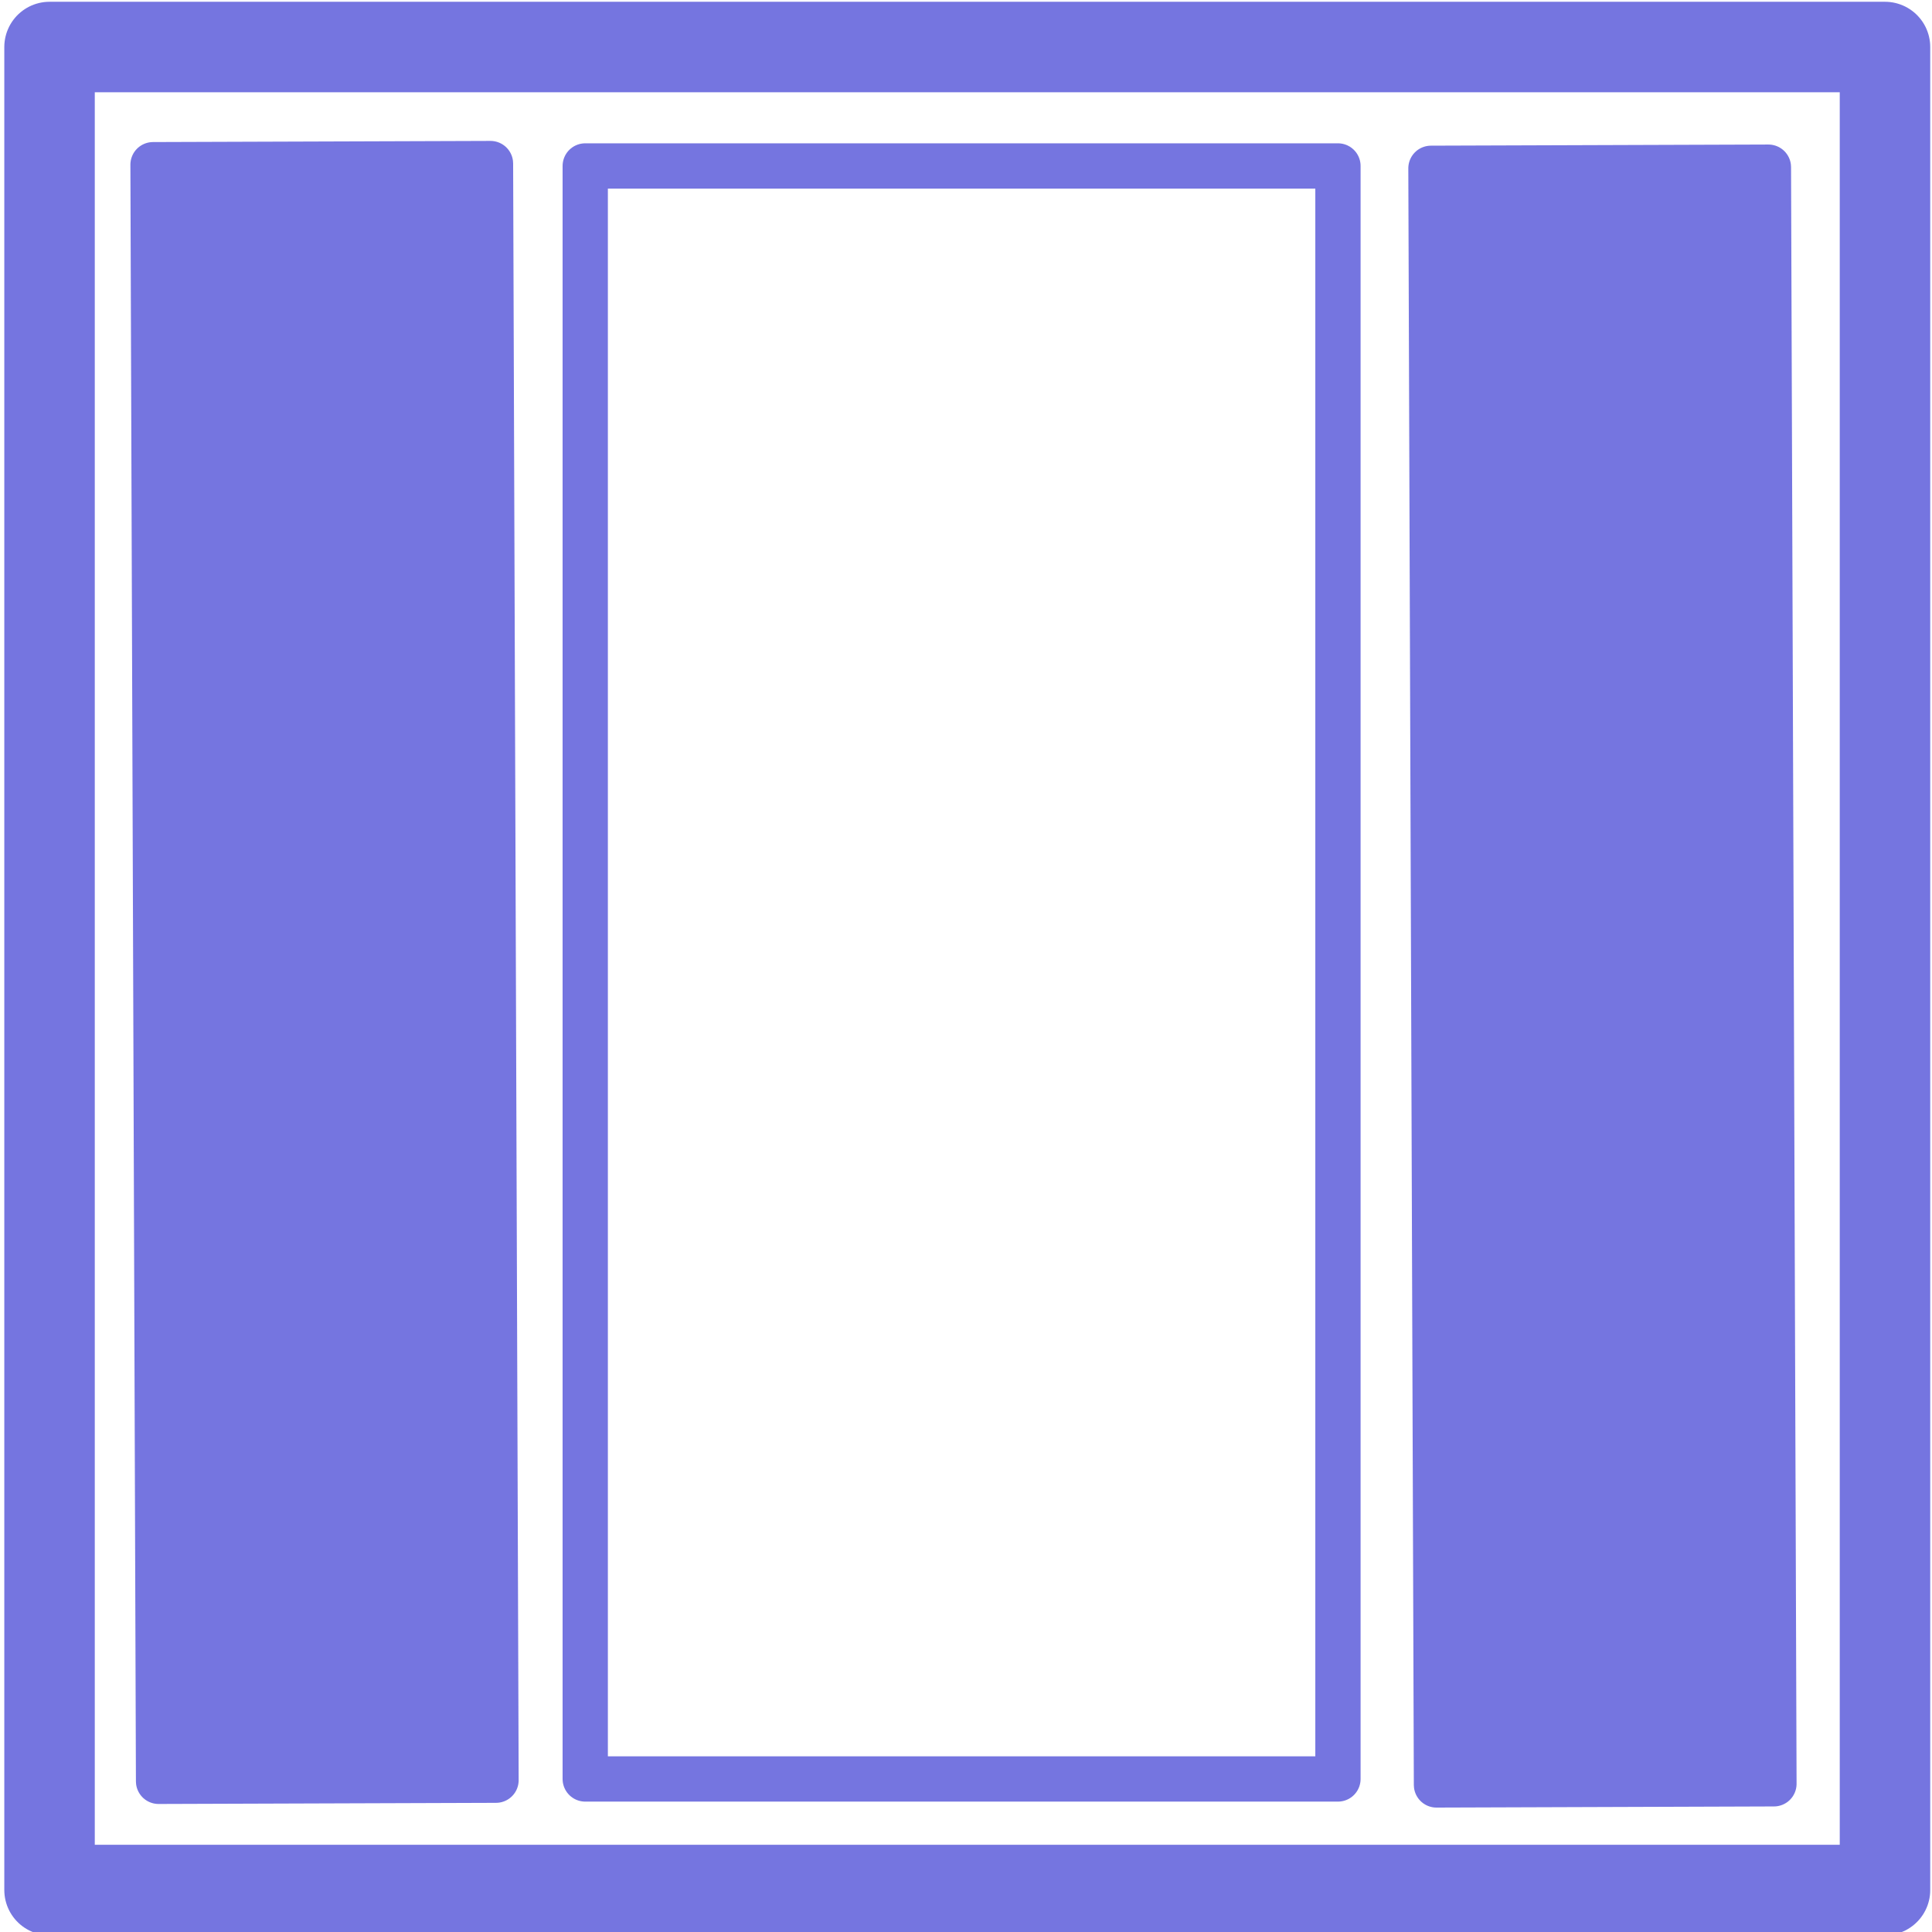
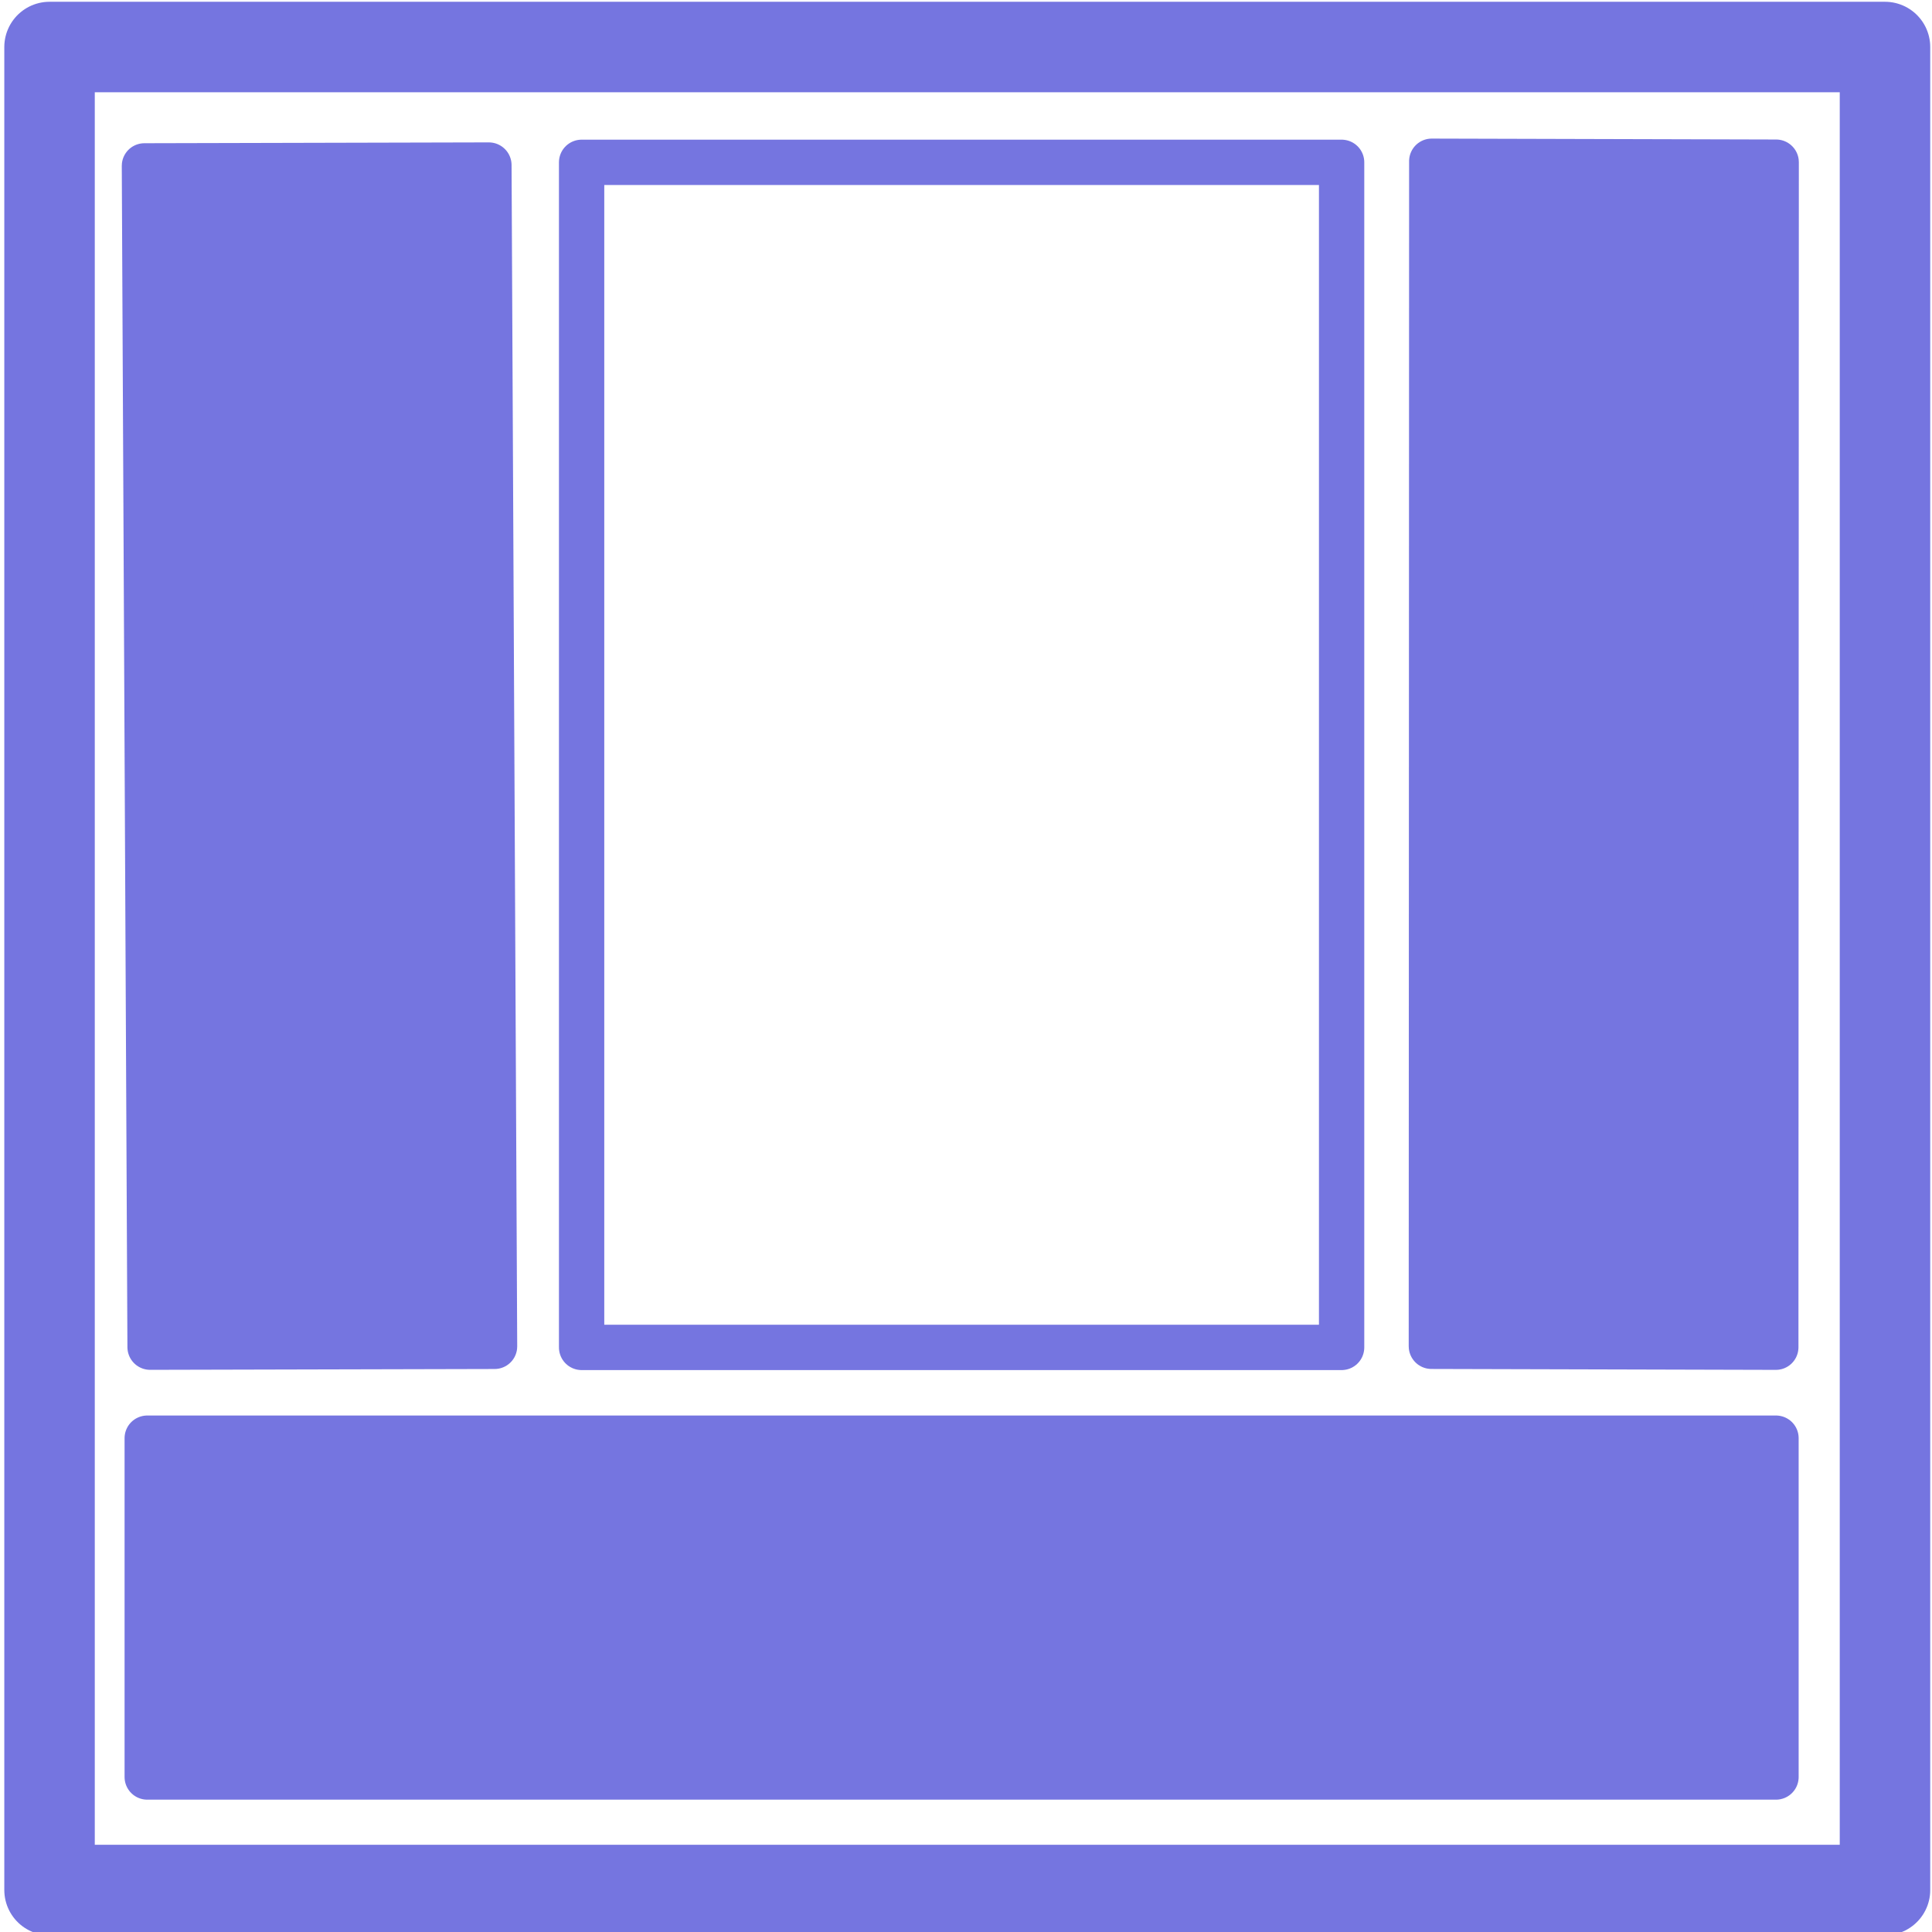
<svg xmlns="http://www.w3.org/2000/svg" width="48" height="48" viewBox="0 0 48 48" id="svg2" version="1.1">
  <defs id="defs4" />
  <g id="layer1" transform="translate(0,-1004.362)">
    <rect style="opacity:1;fill:none;fill-opacity:1;stroke:#7575E0;stroke-width:2.248;stroke-linecap:round;stroke-linejoin:round;stroke-miterlimit:4;stroke-dasharray:none;stroke-opacity:1" id="rect4138" width="45.601" height="45.789" x="1.231" y="1005.53" />
-     <rect style="opacity:1;fill:none;fill-opacity:1;stroke:#7575e0;stroke-width:1.125;stroke-linecap:round;stroke-linejoin:round;stroke-miterlimit:4;stroke-dasharray:none;stroke-opacity:1" id="rect4138-8" width="18.701" height="40.075" x="14.54" y="1008.485" />
-     <rect style="opacity:1;fill:#7575e0;fill-opacity:1;stroke:#7575e0;stroke-width:1.125;stroke-linecap:round;stroke-linejoin:round;stroke-miterlimit:4;stroke-dasharray:none;stroke-opacity:1" id="rect4138-8-8-2" width="40.165" height="8.384" x="-1048.626" y="0.355" transform="matrix(-0.00341823,-0.9999942,0.9999943,-0.00338104,0,0)" />
-     <rect style="opacity:1;fill:#7575e0;fill-opacity:1;stroke:#7575e0;stroke-width:1.125;stroke-linecap:round;stroke-linejoin:round;stroke-miterlimit:4;stroke-dasharray:none;stroke-opacity:1" id="rect4138-8-8-2-0" width="40.165" height="8.384" x="-1048.823" y="32.104" transform="matrix(-0.00341823,-0.9999942,0.9999943,-0.00338104,0,0)" />
+     <rect style="opacity:1;fill:none;fill-opacity:1;stroke:#7575E0;stroke-width:1.126;stroke-linecap:round;stroke-linejoin:round;stroke-miterlimit:4;stroke-dasharray:none;stroke-opacity:1" id="rect4138-8" width="18.882" height="29.443" x="14.45" y="1008.395" />
+     <rect style="opacity:1;fill:#7575E0;fill-opacity:1;stroke:#7575E0;stroke-width:1.126;stroke-linecap:round;stroke-linejoin:round;stroke-miterlimit:4;stroke-dasharray:none;stroke-opacity:1" id="rect4138-8-8" width="40.466" height="8.418" x="3.658" y="1040.093" />
+     <rect style="opacity:1;fill:#7575E0;fill-opacity:1;stroke:#7575E0;stroke-width:1.126;stroke-linecap:round;stroke-linejoin:round;stroke-miterlimit:4;stroke-dasharray:none;stroke-opacity:1" id="rect4138-8-8-2" width="29.349" height="8.558" x="-1037.841" y="-1.227" transform="matrix(-0.0047751,-0.9999886,0.9999971,-0.00242029,0,0)" />
+     <rect style="opacity:1;fill:#7575E0;fill-opacity:1;stroke:#7575E0;stroke-width:1.126;stroke-linecap:round;stroke-linejoin:round;stroke-miterlimit:4;stroke-dasharray:none;stroke-opacity:1" id="rect4138-8-8-2-1" width="29.442" height="8.557" x="-1037.715" y="35.904" transform="matrix(3.2937231e-4,-0.9999999,0.9999965,0.00266027,0,0)" />
  </g>
</svg>
